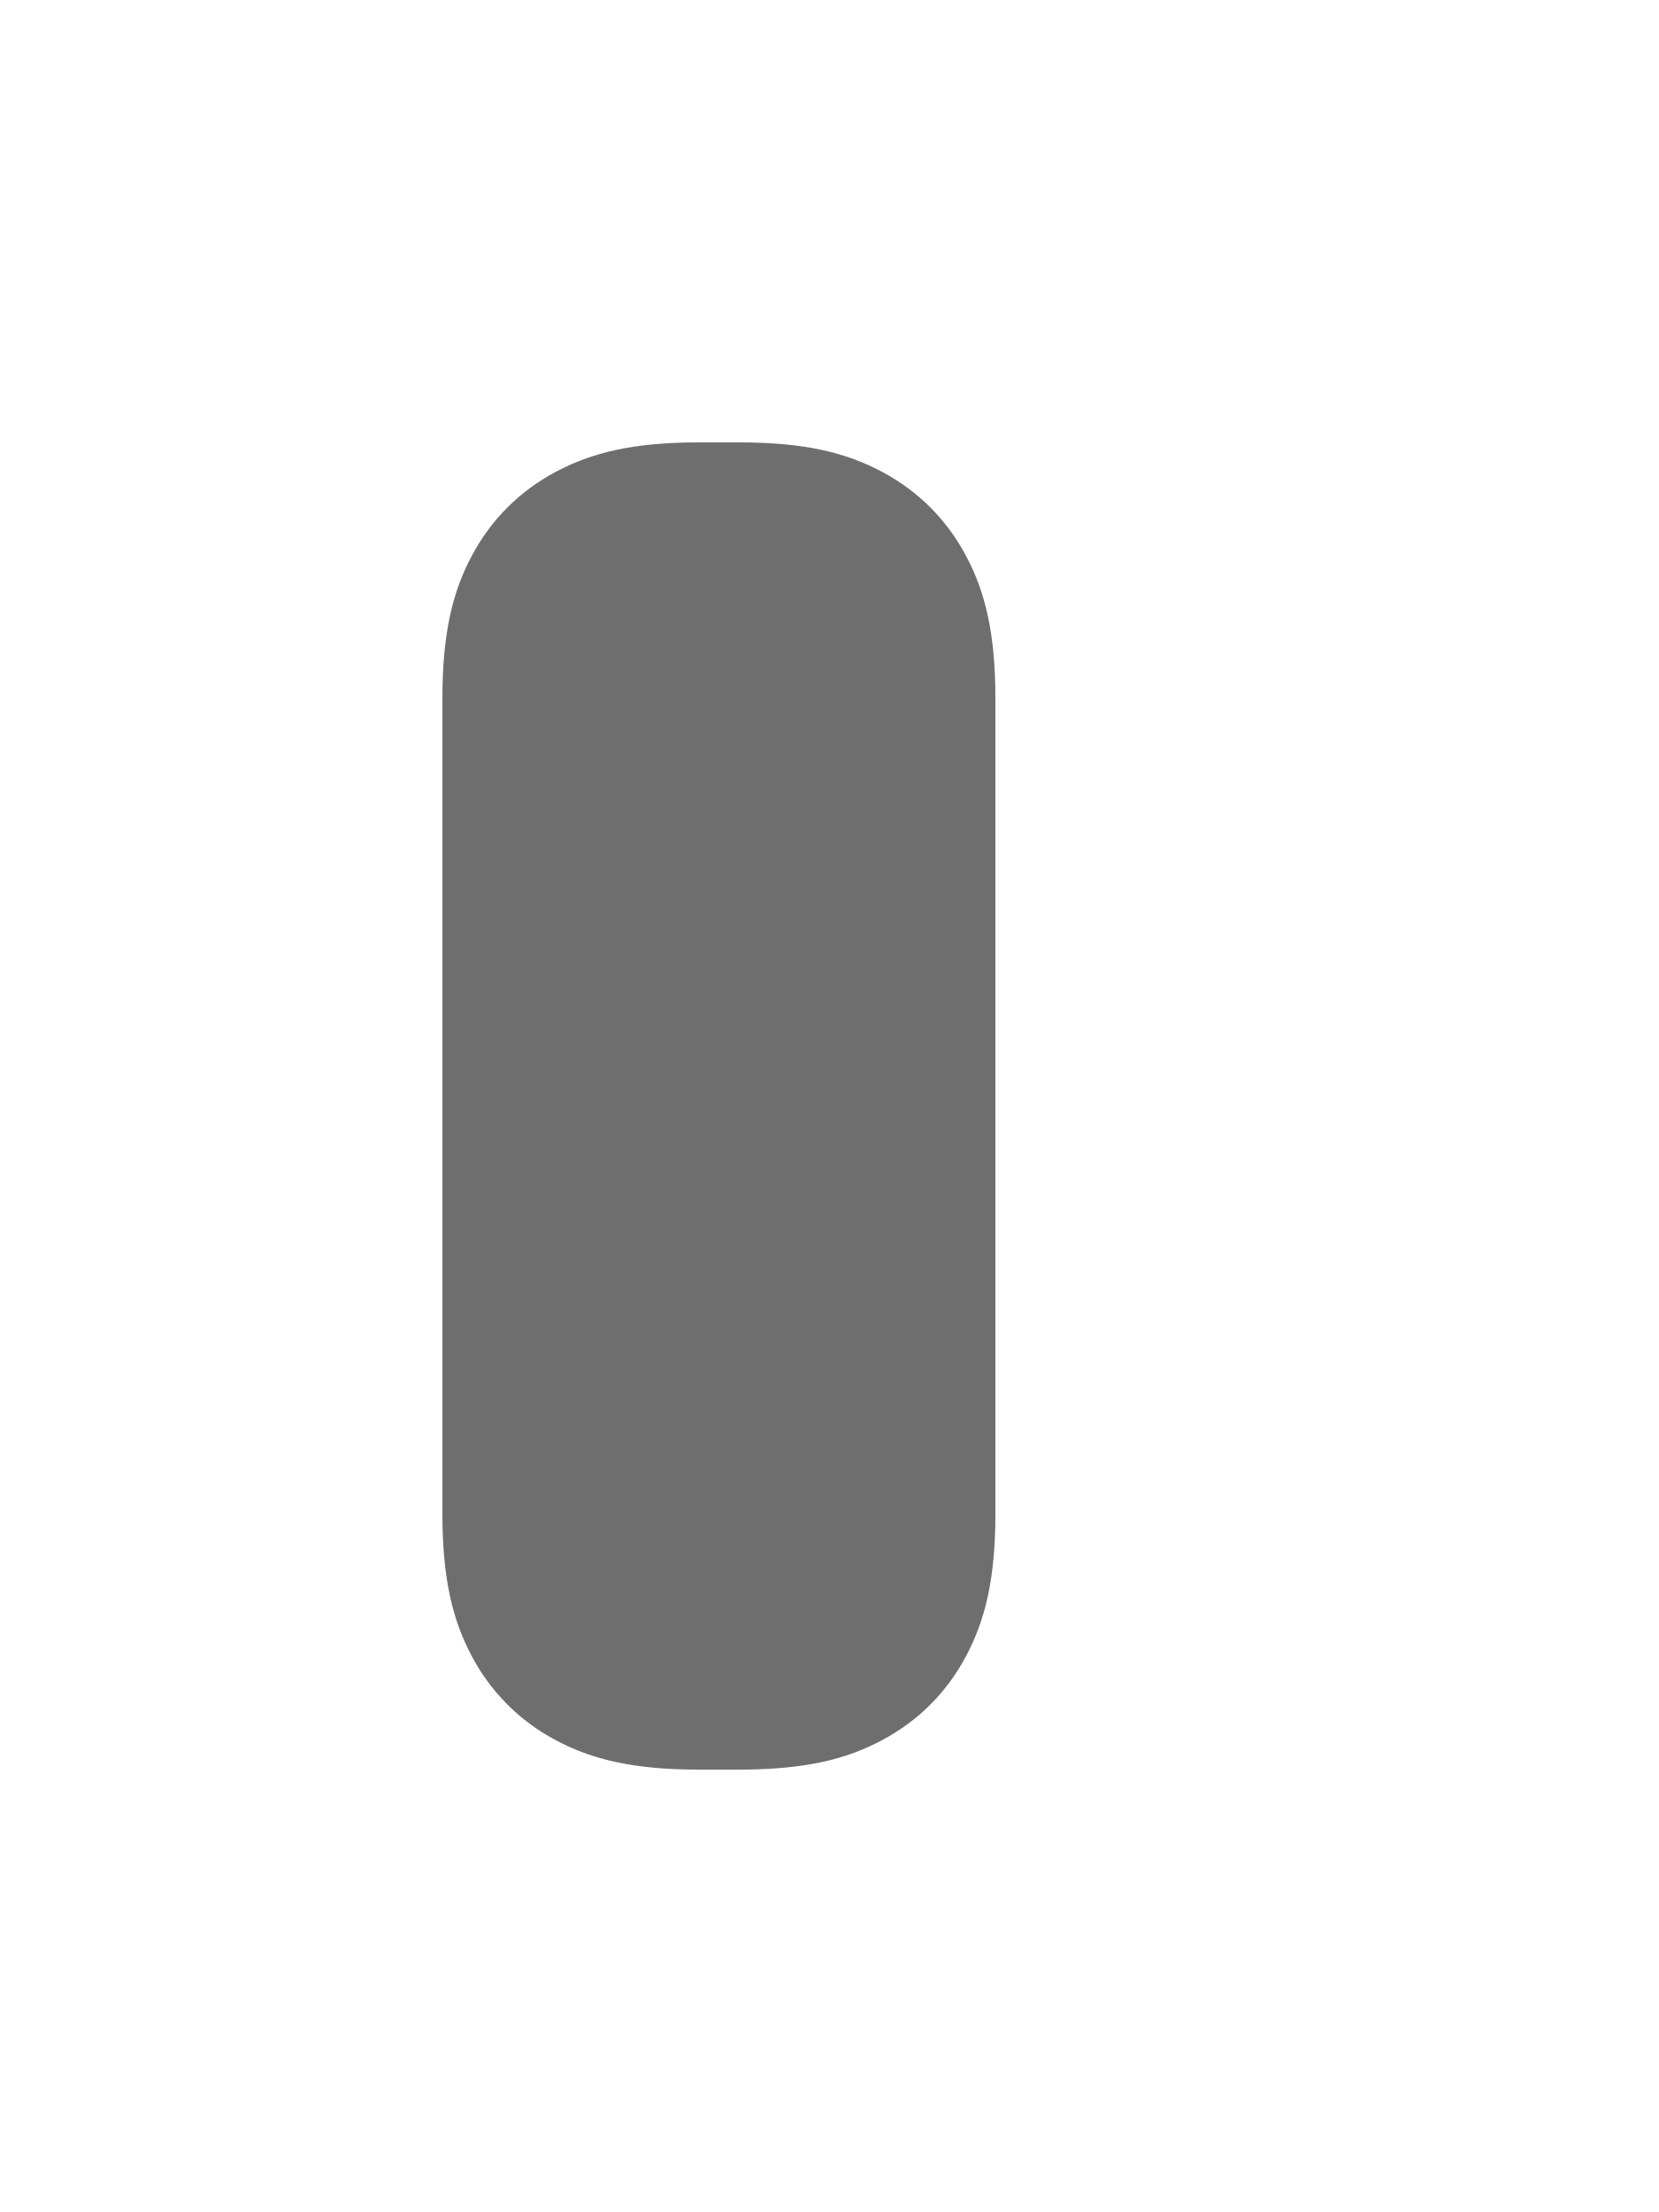
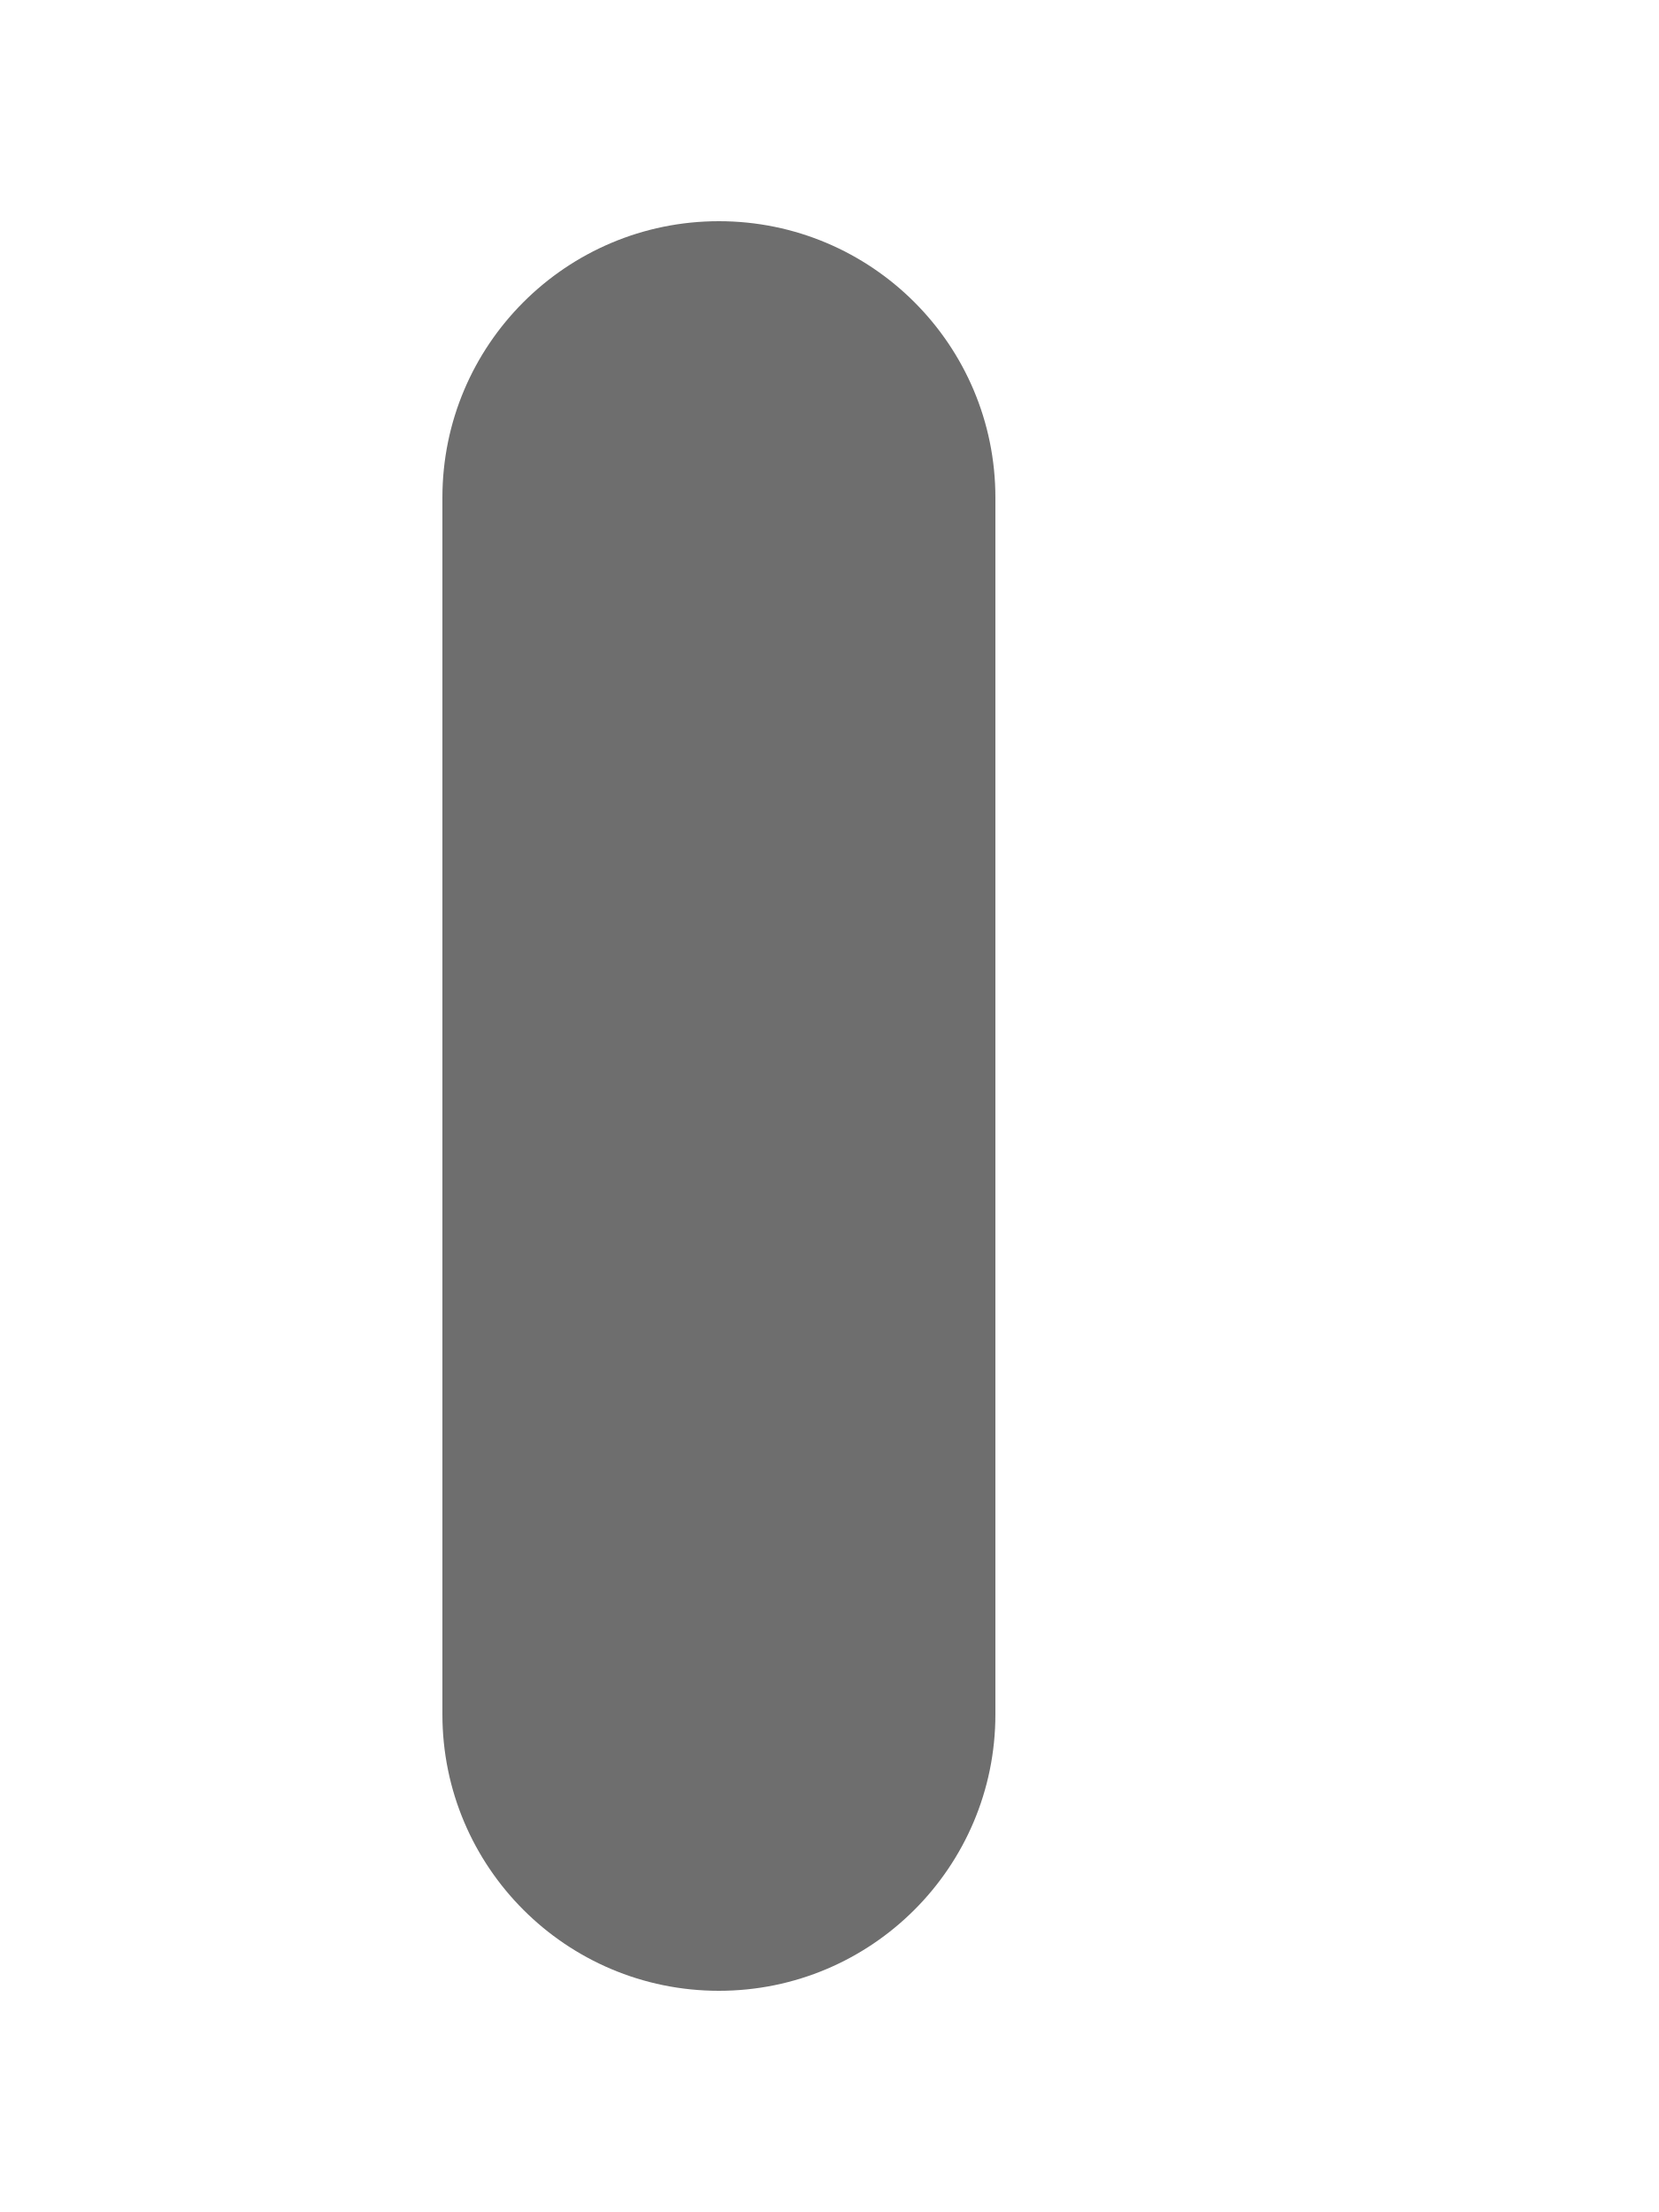
<svg xmlns="http://www.w3.org/2000/svg" width="15" height="20" viewBox="0 0 15 20">
  <rect width="15" height="20" fill="none" />
-   <path d="M6.316 4h.368c.594 0 .967.093 1.293.267.326.174.582.43.756.756.174.326.267.699.267 1.293v7.368c0 .594-.093.967-.267 1.293-.174.326-.43.582-.756.756-.326.174-.699.267-1.293.267h-.368c-.594 0-.967-.093-1.293-.267a1.817 1.817 0 0 1-.756-.756C4.093 14.65 4 14.278 4 13.684V6.316c0-.594.093-.967.267-1.293.174-.326.43-.582.756-.756C5.35 4.093 5.722 4 6.316 4z" fill="#6E6E6E" fill-rule="evenodd" />
+   <rect x="4" y="2" width="5" height="16" rx="2.5" fill="#6E6E6E" fill-rule="evenodd" />
</svg>
